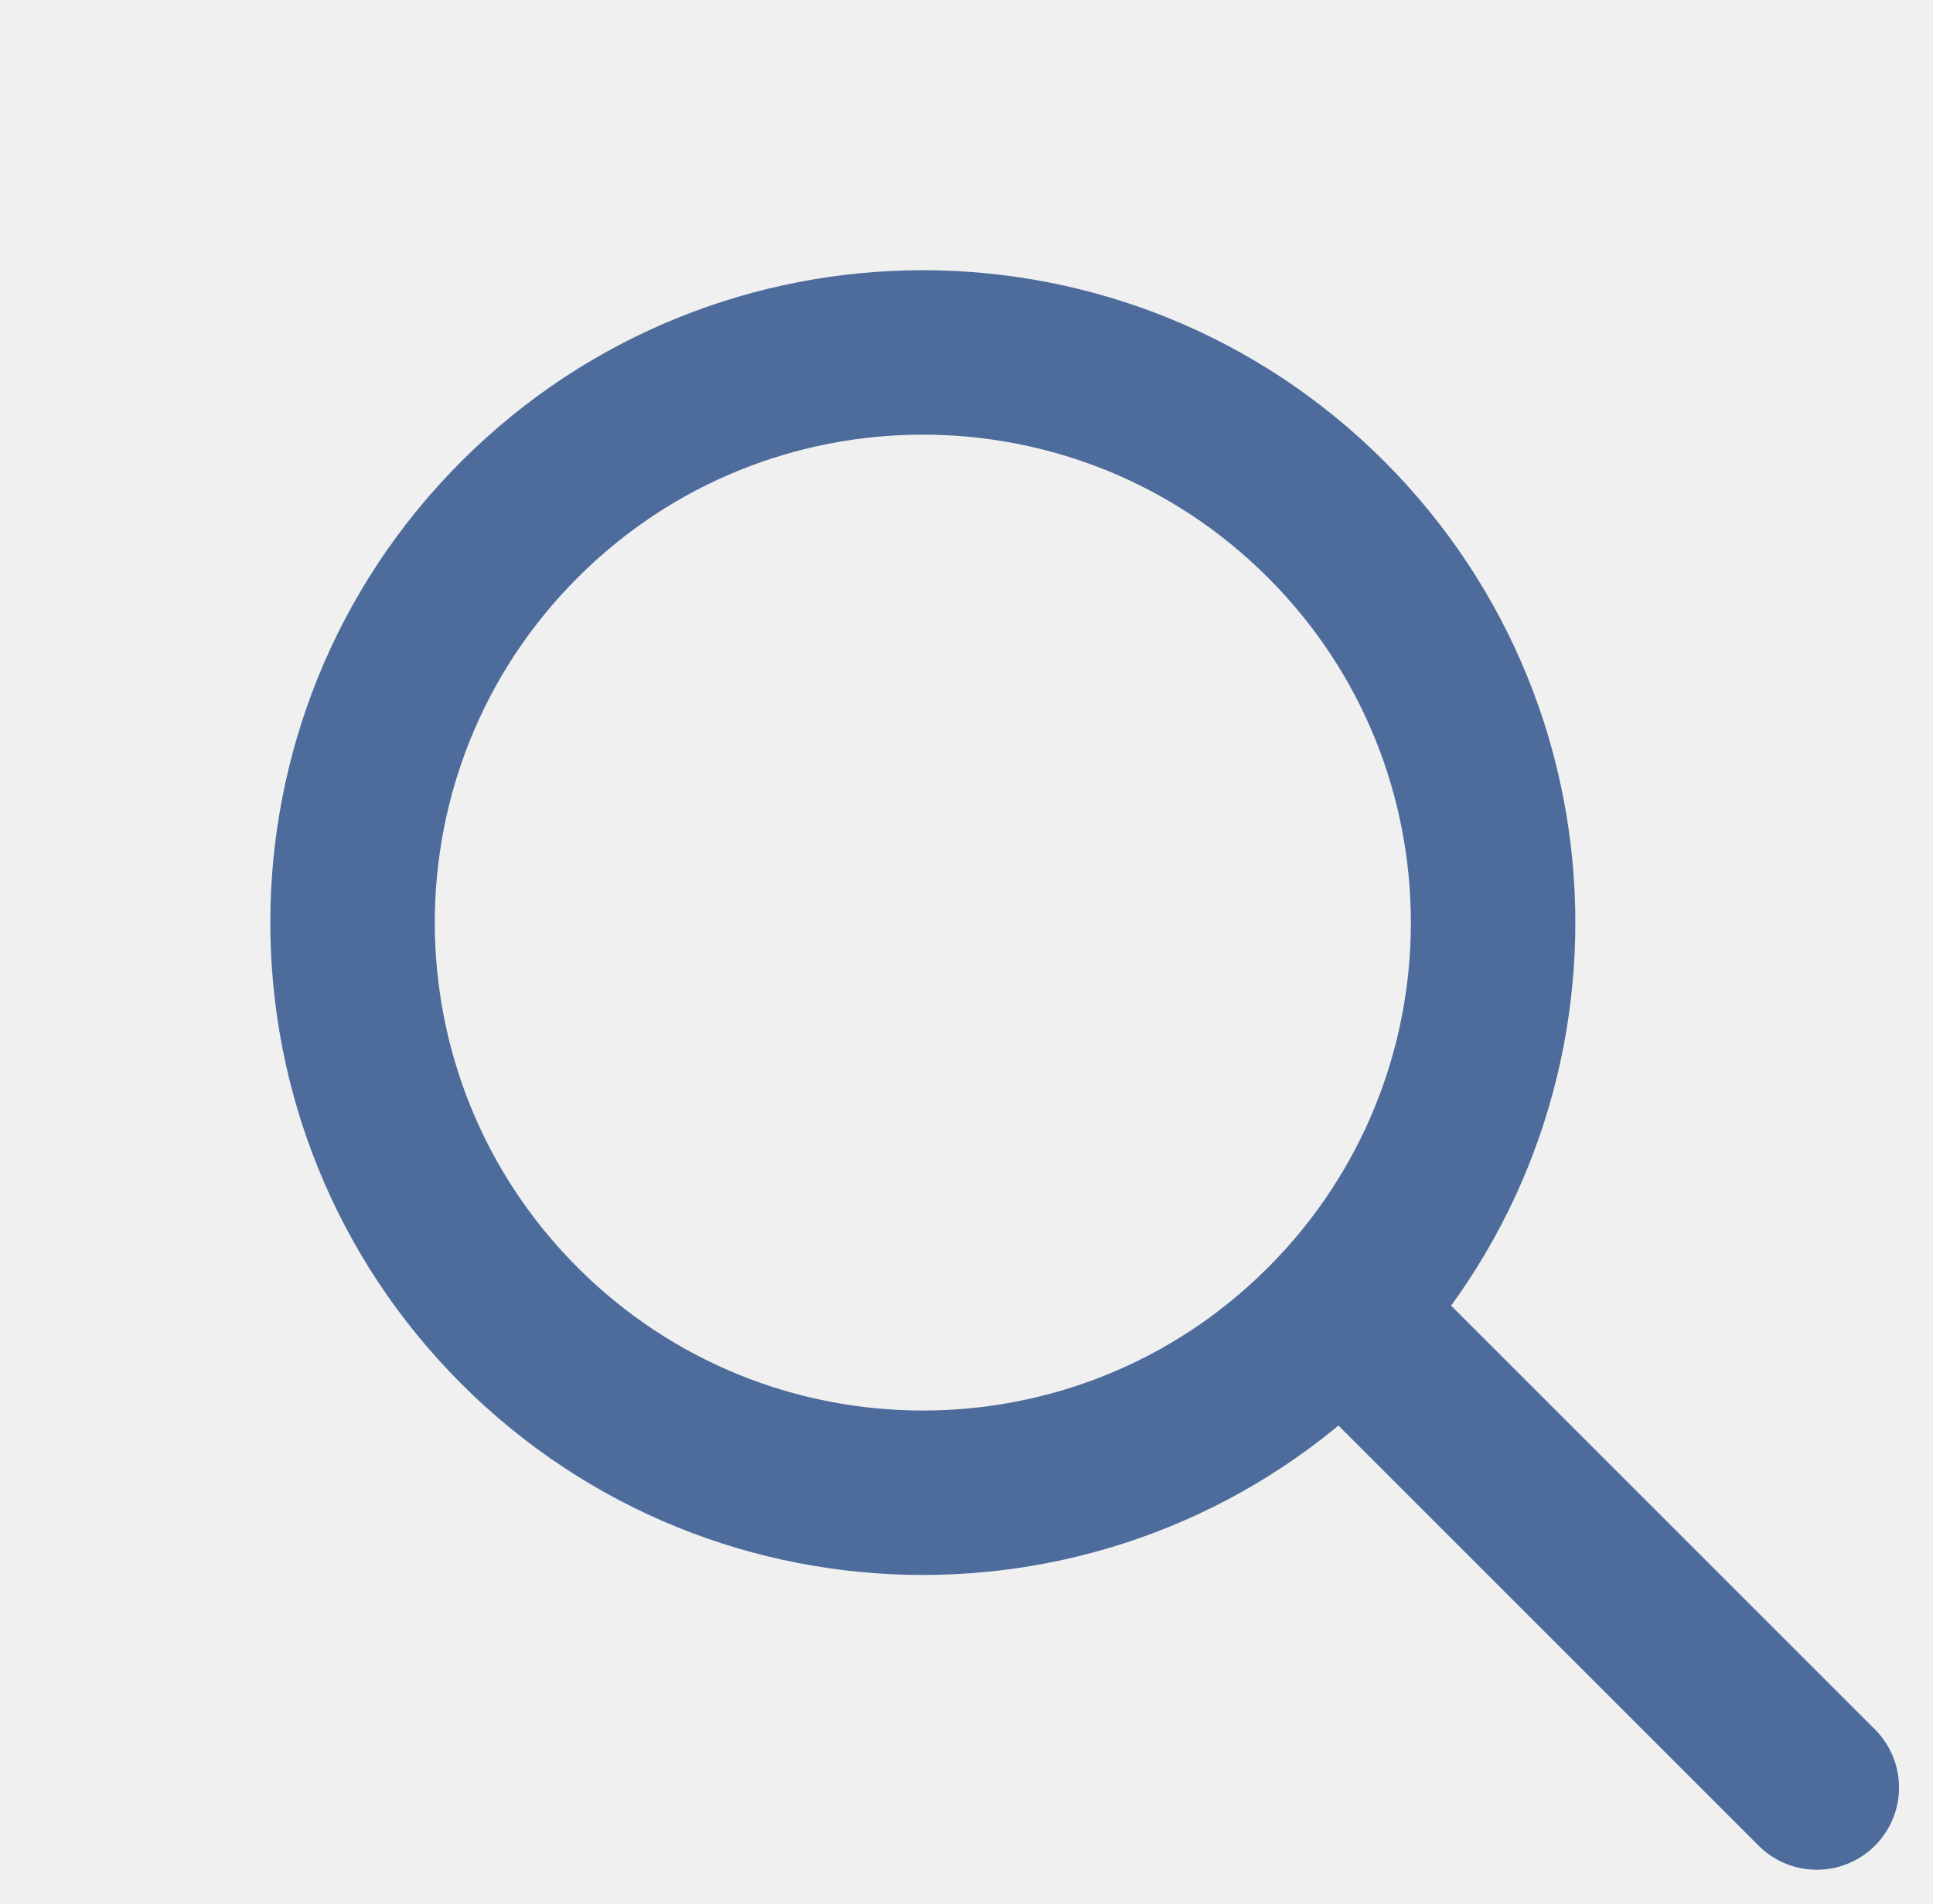
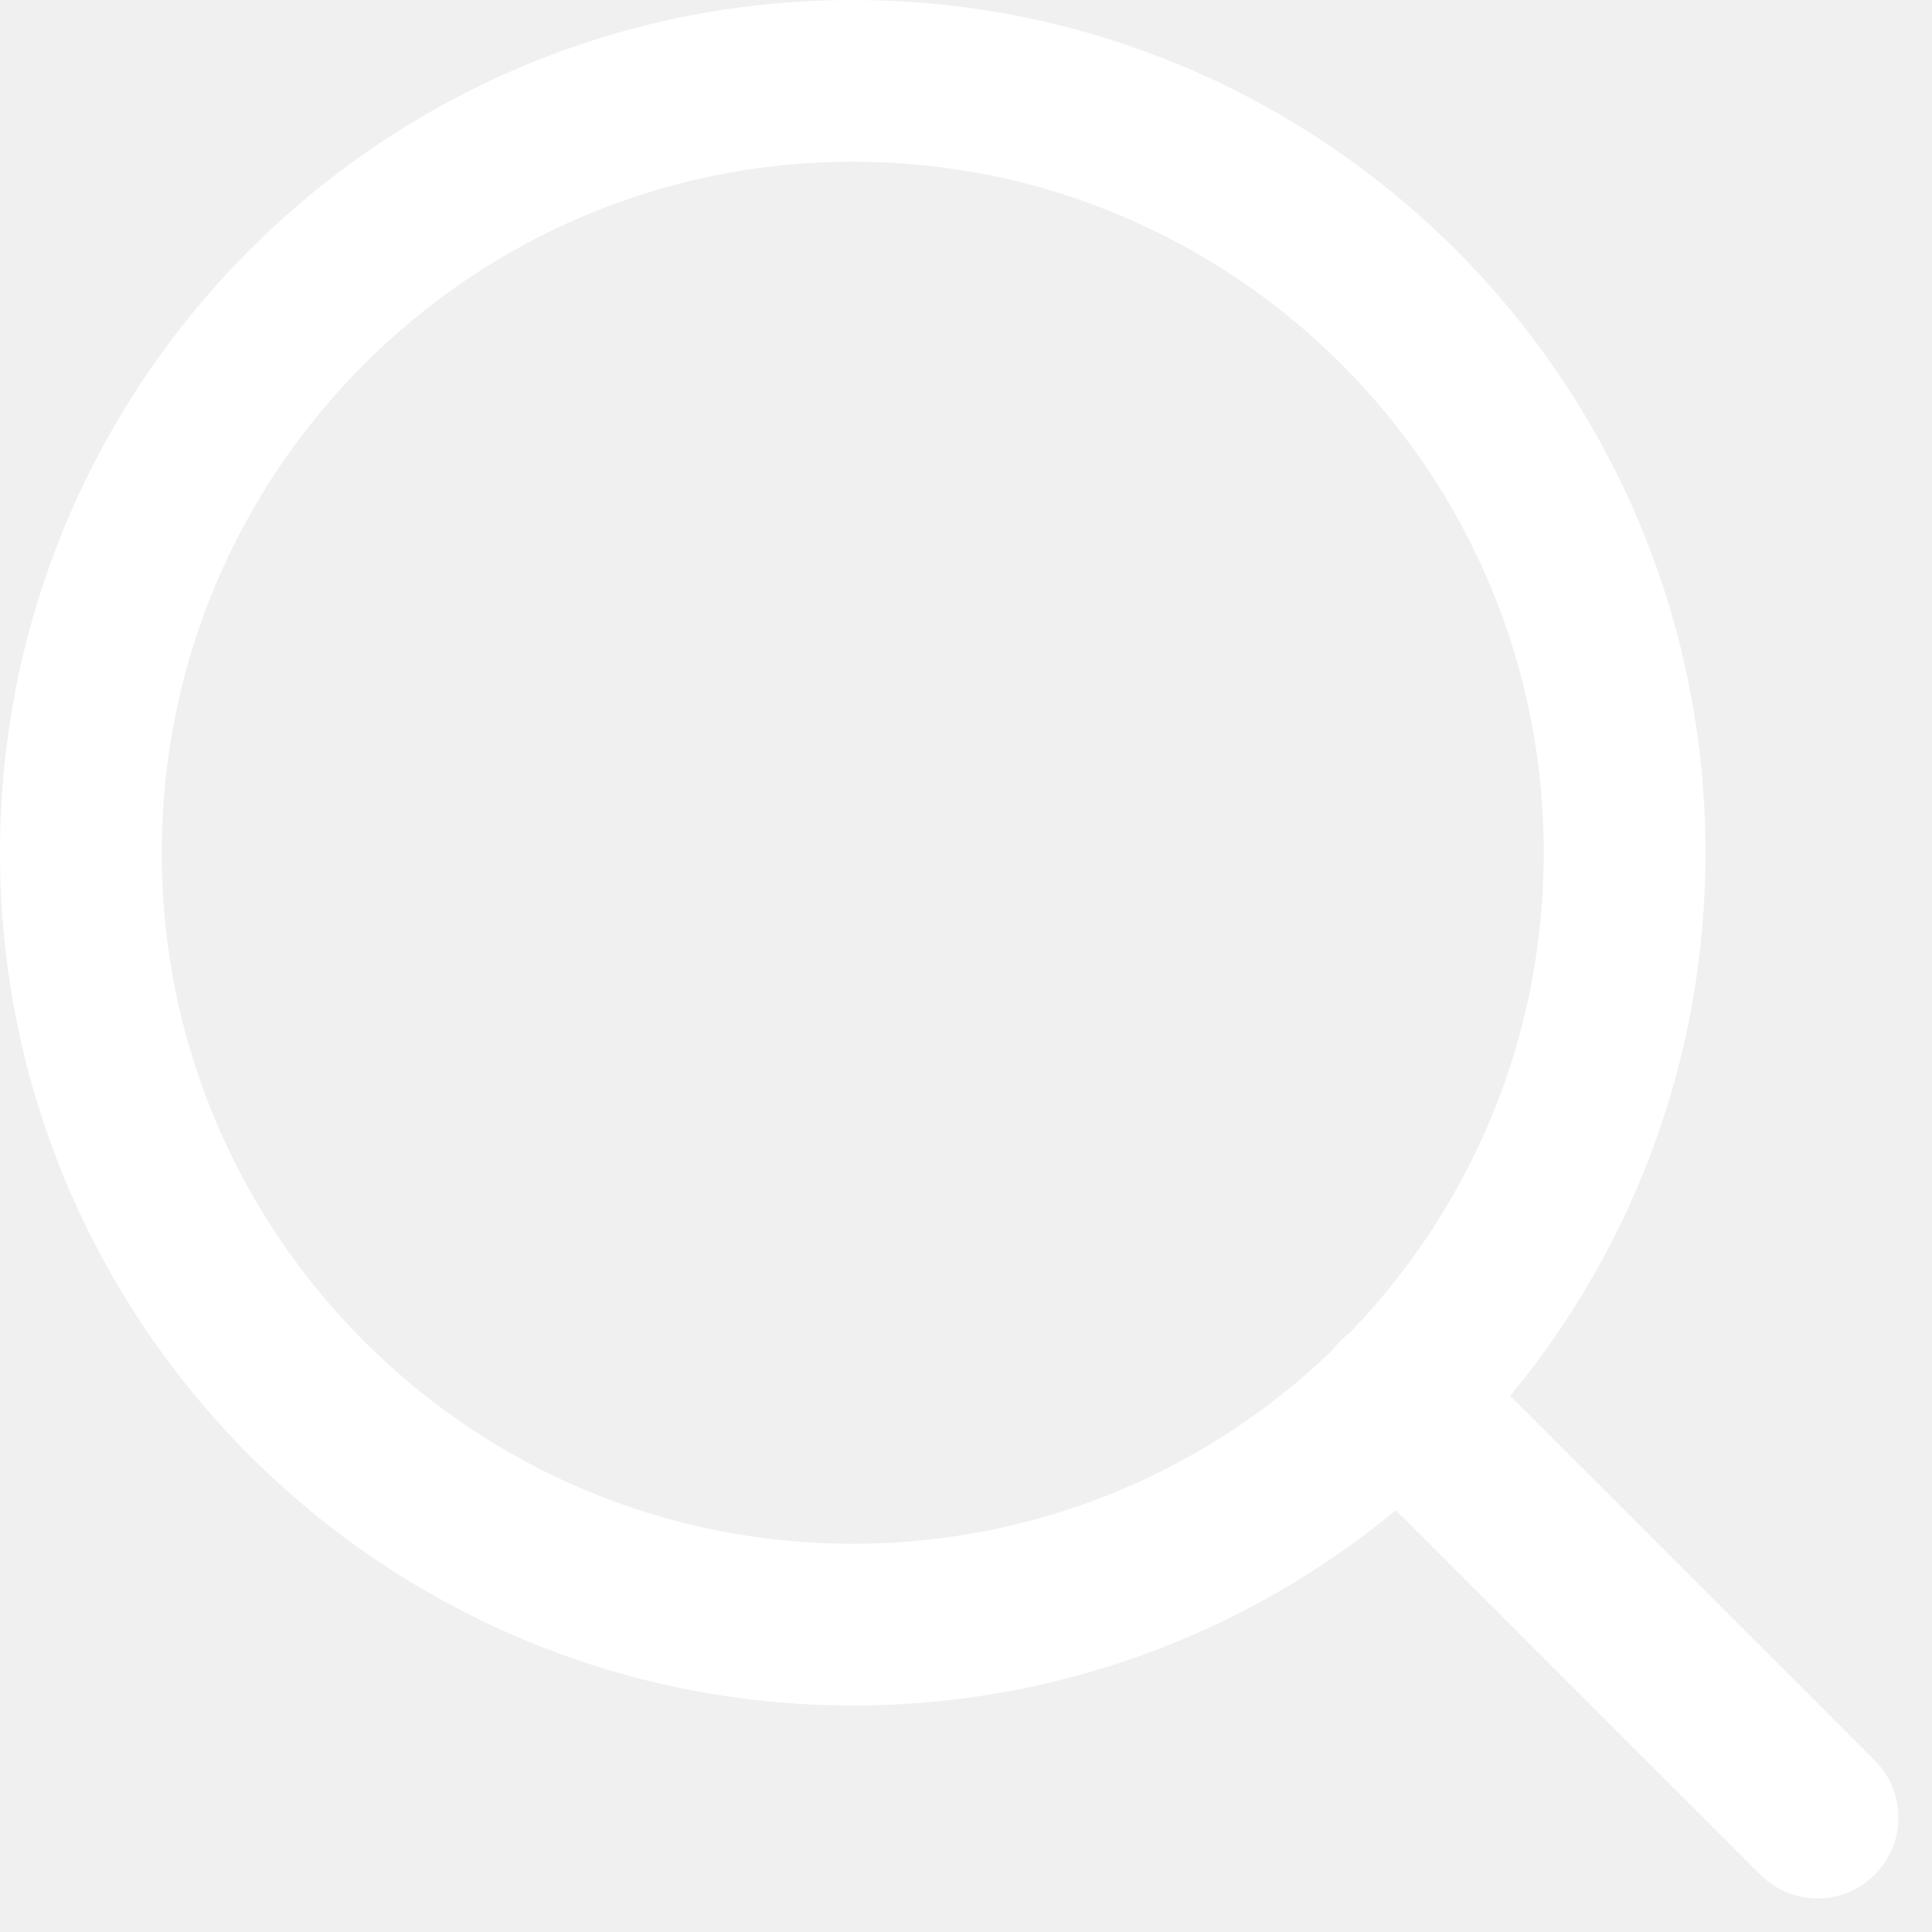
- <svg xmlns="http://www.w3.org/2000/svg" width="35.258" height="34.732" viewBox="0 0 35.258 34.732">
-   <g id="Group_294" data-name="Group 294" transform="translate(-1559.17 728.888) rotate(-45)">
-     <g id="Ellipse_2666" data-name="Ellipse 2666" transform="translate(1606 599)" fill="none" stroke="#4d6c9c" stroke-linecap="round" stroke-width="3">
-       <circle cx="11.902" cy="11.902" r="11.902" stroke="none" />
-       <circle cx="11.902" cy="11.902" r="10.402" fill="none" />
-     </g>
-     <line id="Line_22" data-name="Line 22" y2="11.902" transform="translate(1618.274 621.688)" fill="none" stroke="#4d6c9c" stroke-linecap="round" stroke-width="3" />
+ <svg xmlns="http://www.w3.org/2000/svg" width="23.891" height="23.891" viewBox="0 0 23.891 23.891">
+   <g id="Icon_feather-search" data-name="Icon feather-search" transform="translate(-3.5 -3.5)">
+     <path id="Path_62" data-name="Path 62" d="M23.59,14.045A9.545,9.545,0,1,1,14.045,4.5a9.545,9.545,0,0,1,9.545,9.545Z" transform="translate(0)" fill="none" stroke="#fff" stroke-linecap="round" stroke-linejoin="round" stroke-width="2" />
+     <path id="Path_63" data-name="Path 63" d="M30.165,30.165l-5.19-5.19" transform="translate(-4.189 -4.189)" fill="none" stroke="#fff" stroke-linecap="round" stroke-linejoin="round" stroke-width="2" />
  </g>
</svg>
